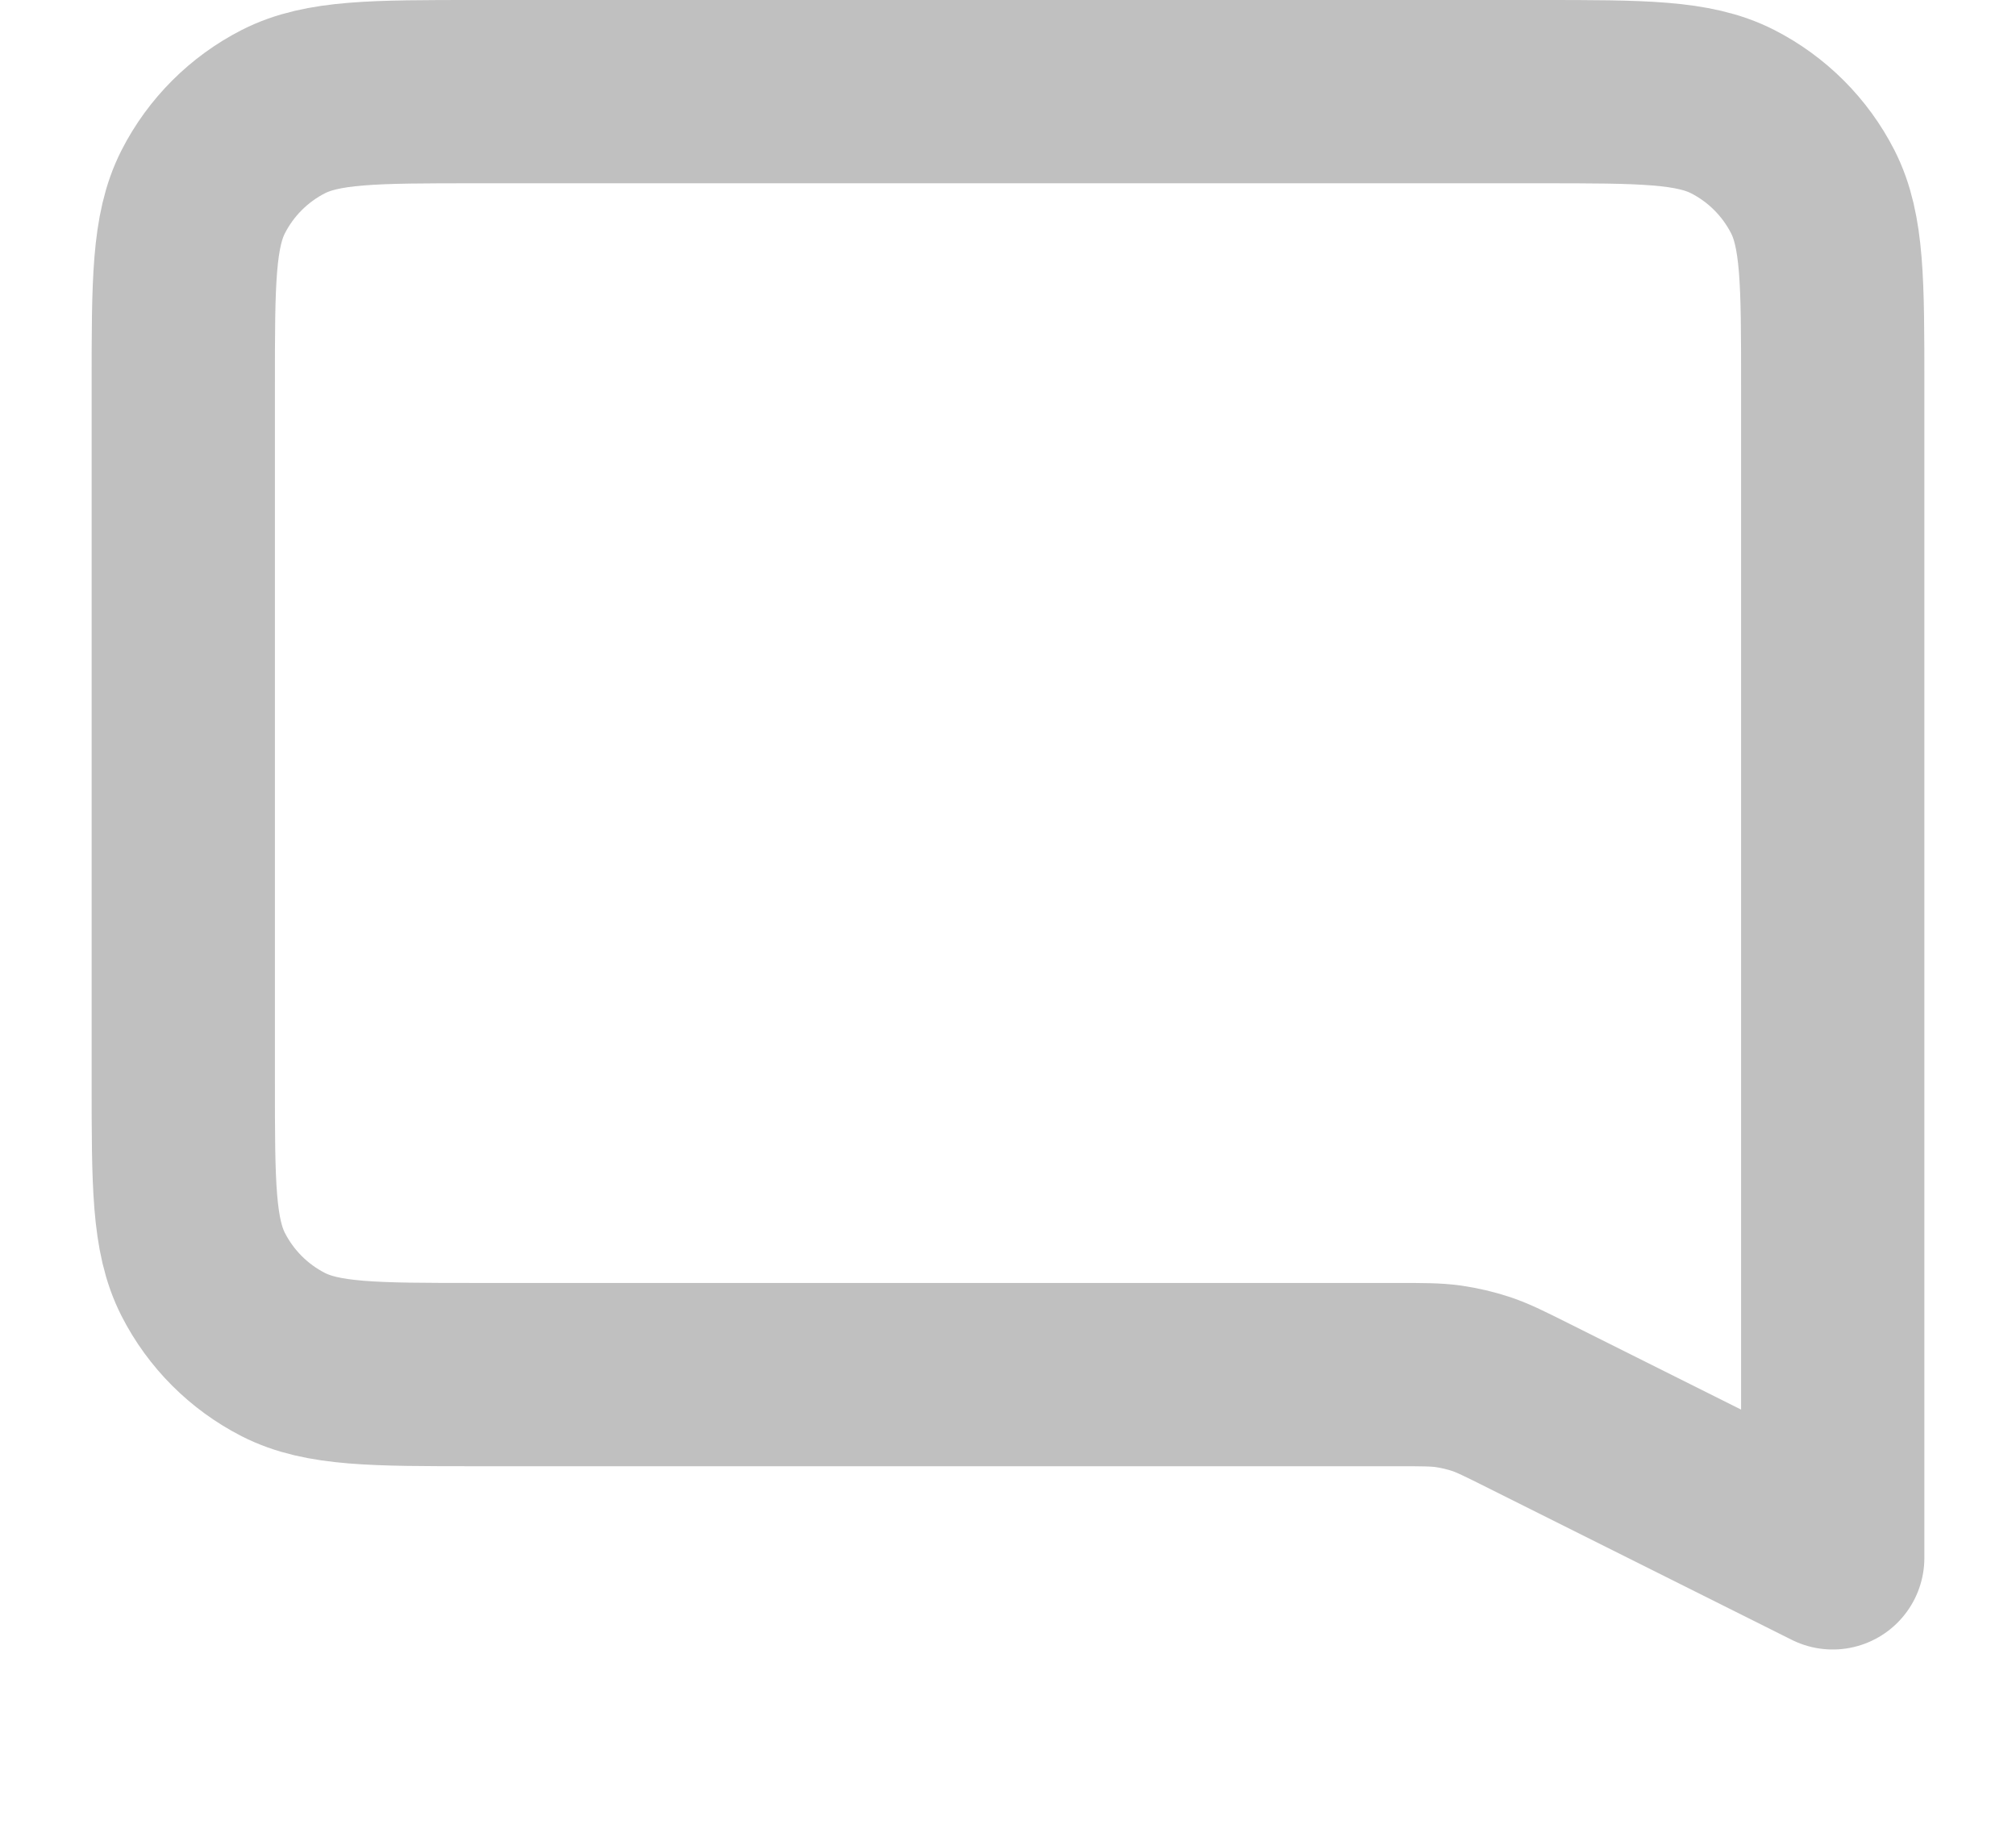
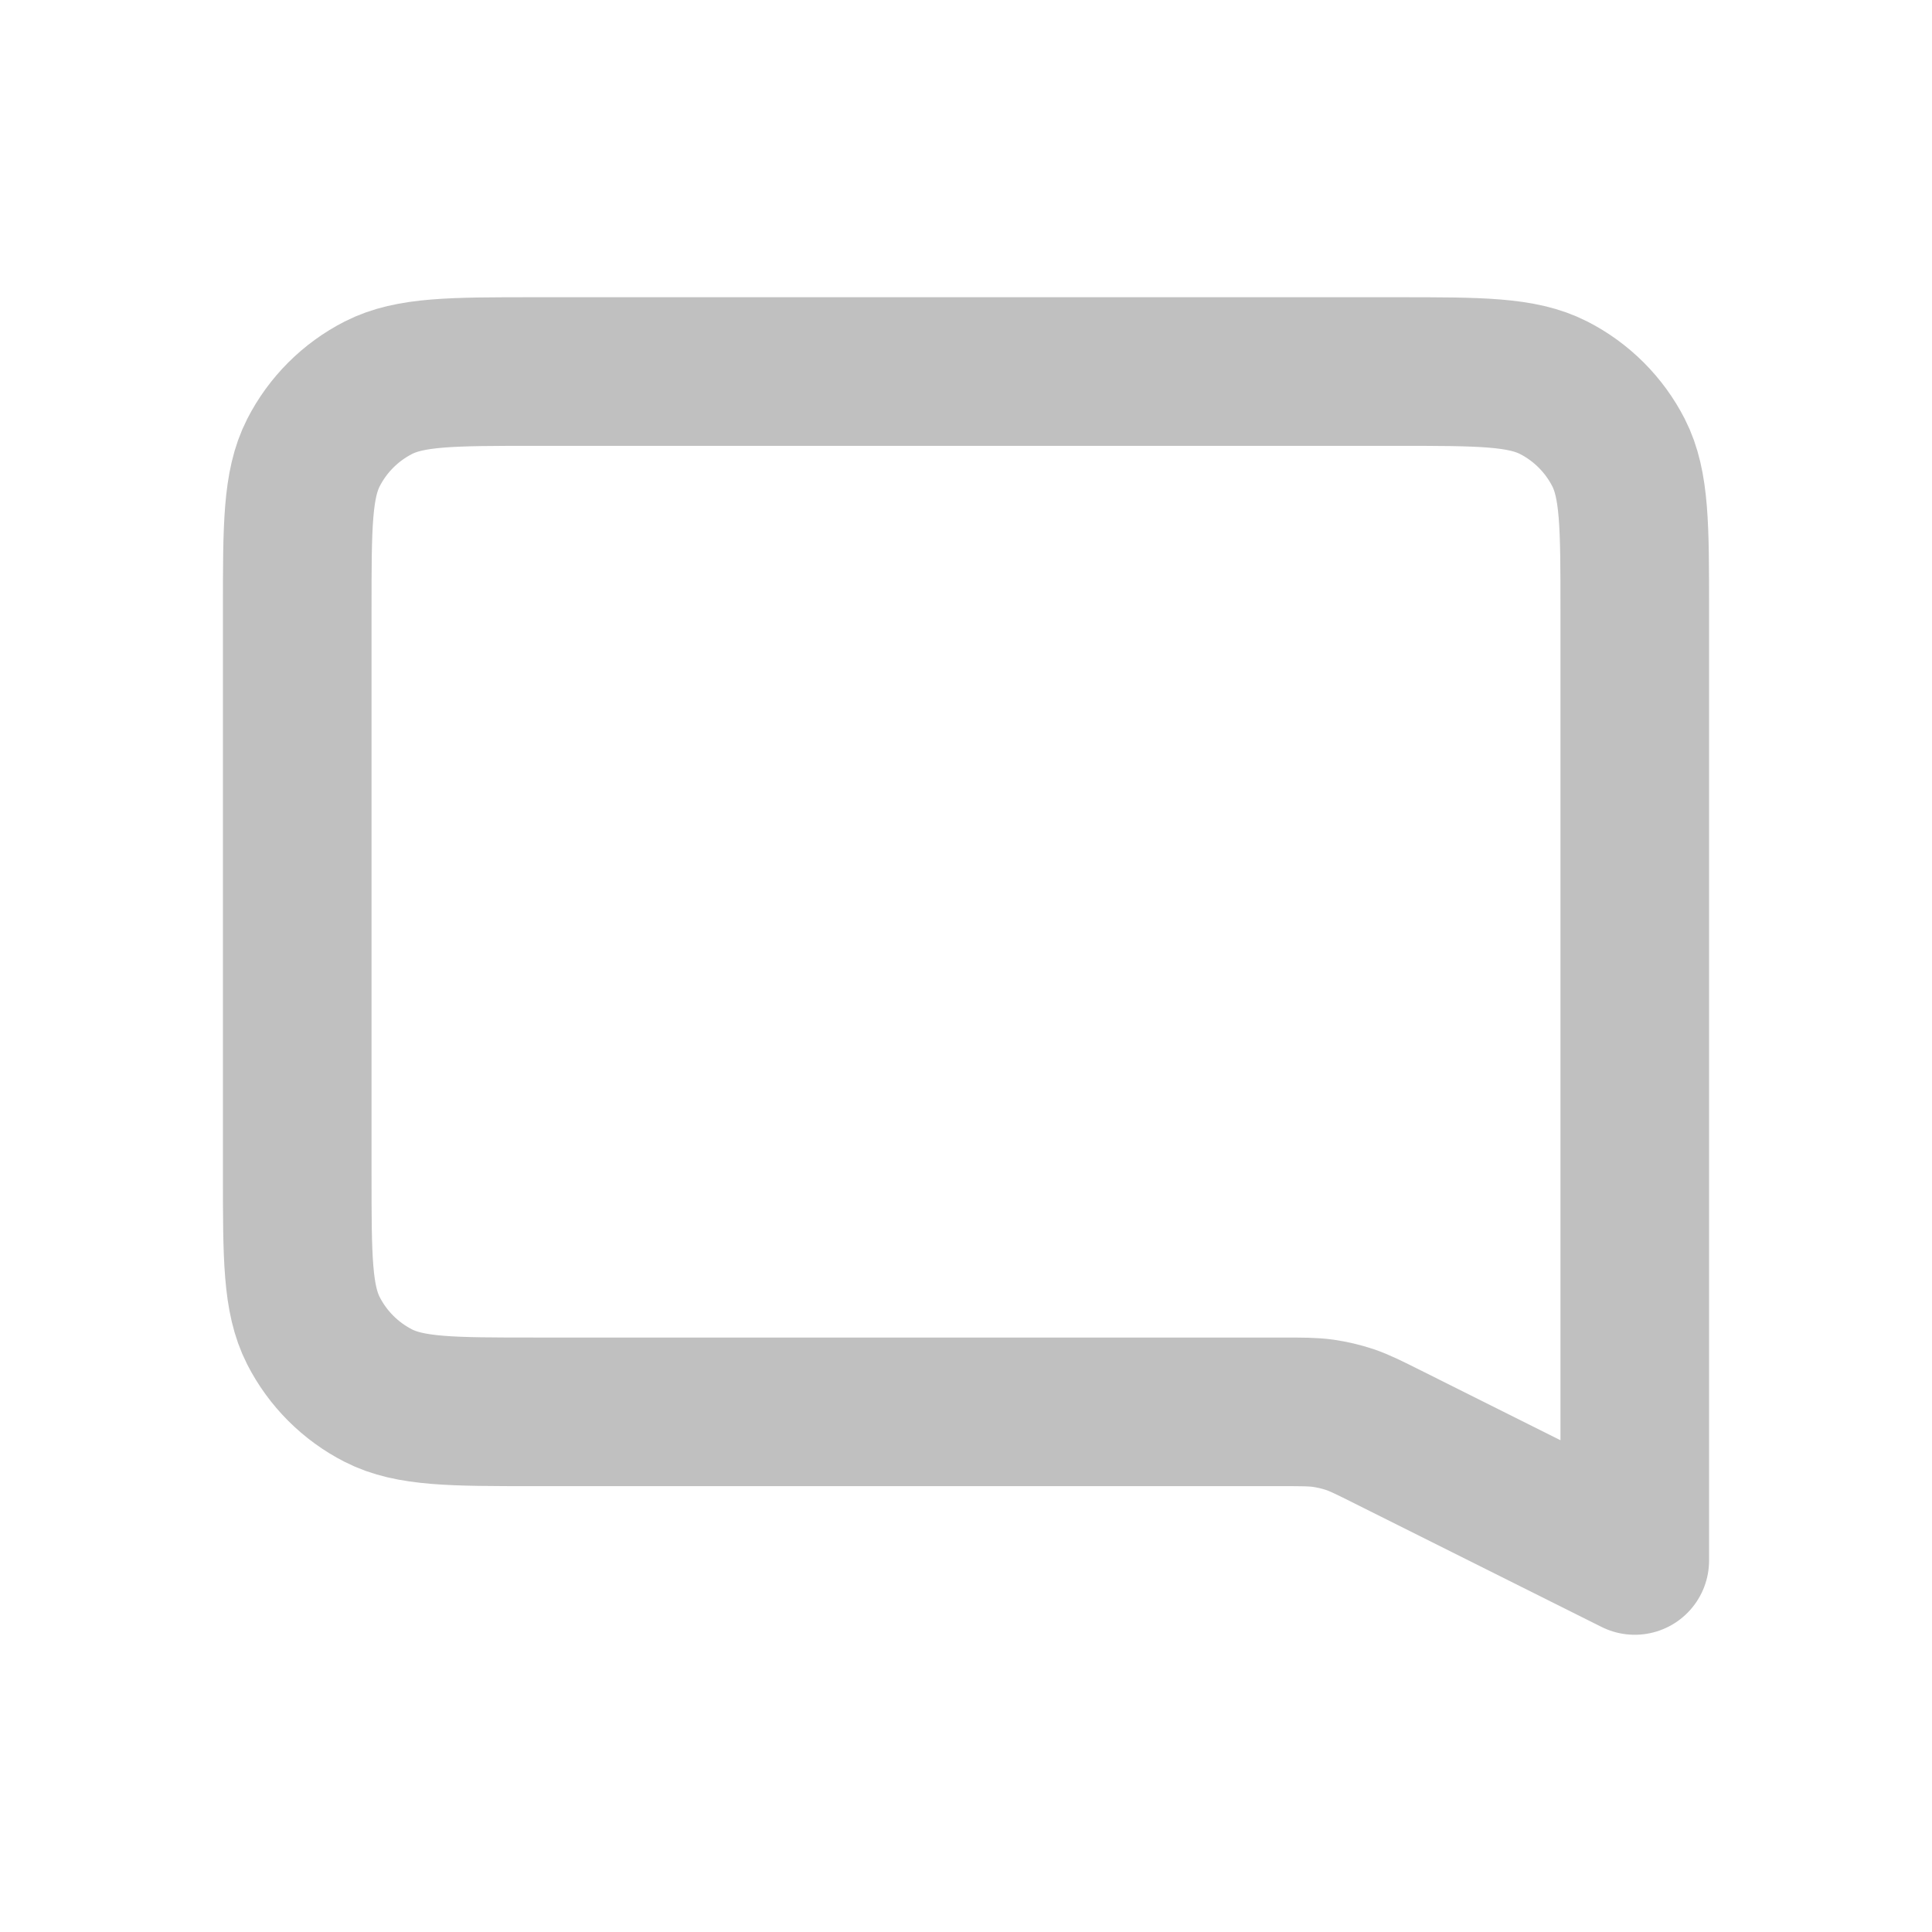
- <svg xmlns="http://www.w3.org/2000/svg" viewBox="1 3 22 20" fill="none" stroke="#c0c0c0" stroke-width="2" stroke-linecap="round" stroke-linejoin="round">
+ <svg xmlns="http://www.w3.org/2000/svg" viewBox="-1 -1 26 26" fill="none" stroke="#c0c0c0" stroke-width="2" stroke-linecap="round" stroke-linejoin="round">
  <path d="M3 7.2C3 6.08 3 5.52 3.218 5.092C3.41 4.716 3.716 4.41 4.092 4.218C4.52 4 5.08 4 6.2 4H17.8C18.92 4 19.48 4 19.908 4.218C20.284 4.41 20.59 4.716 20.782 5.092C21 5.52 21 6.08 21 7.2V20L17.676 18.338C17.424 18.212 17.298 18.149 17.166 18.104C17.048 18.065 16.928 18.037 16.805 18.019C16.667 18 16.526 18 16.245 18H6.2C5.08 18 4.52 18 4.092 17.782C3.716 17.59 3.41 17.284 3.218 16.908C3 16.48 3 15.92 3 14.8V7.2Z" />
</svg>
